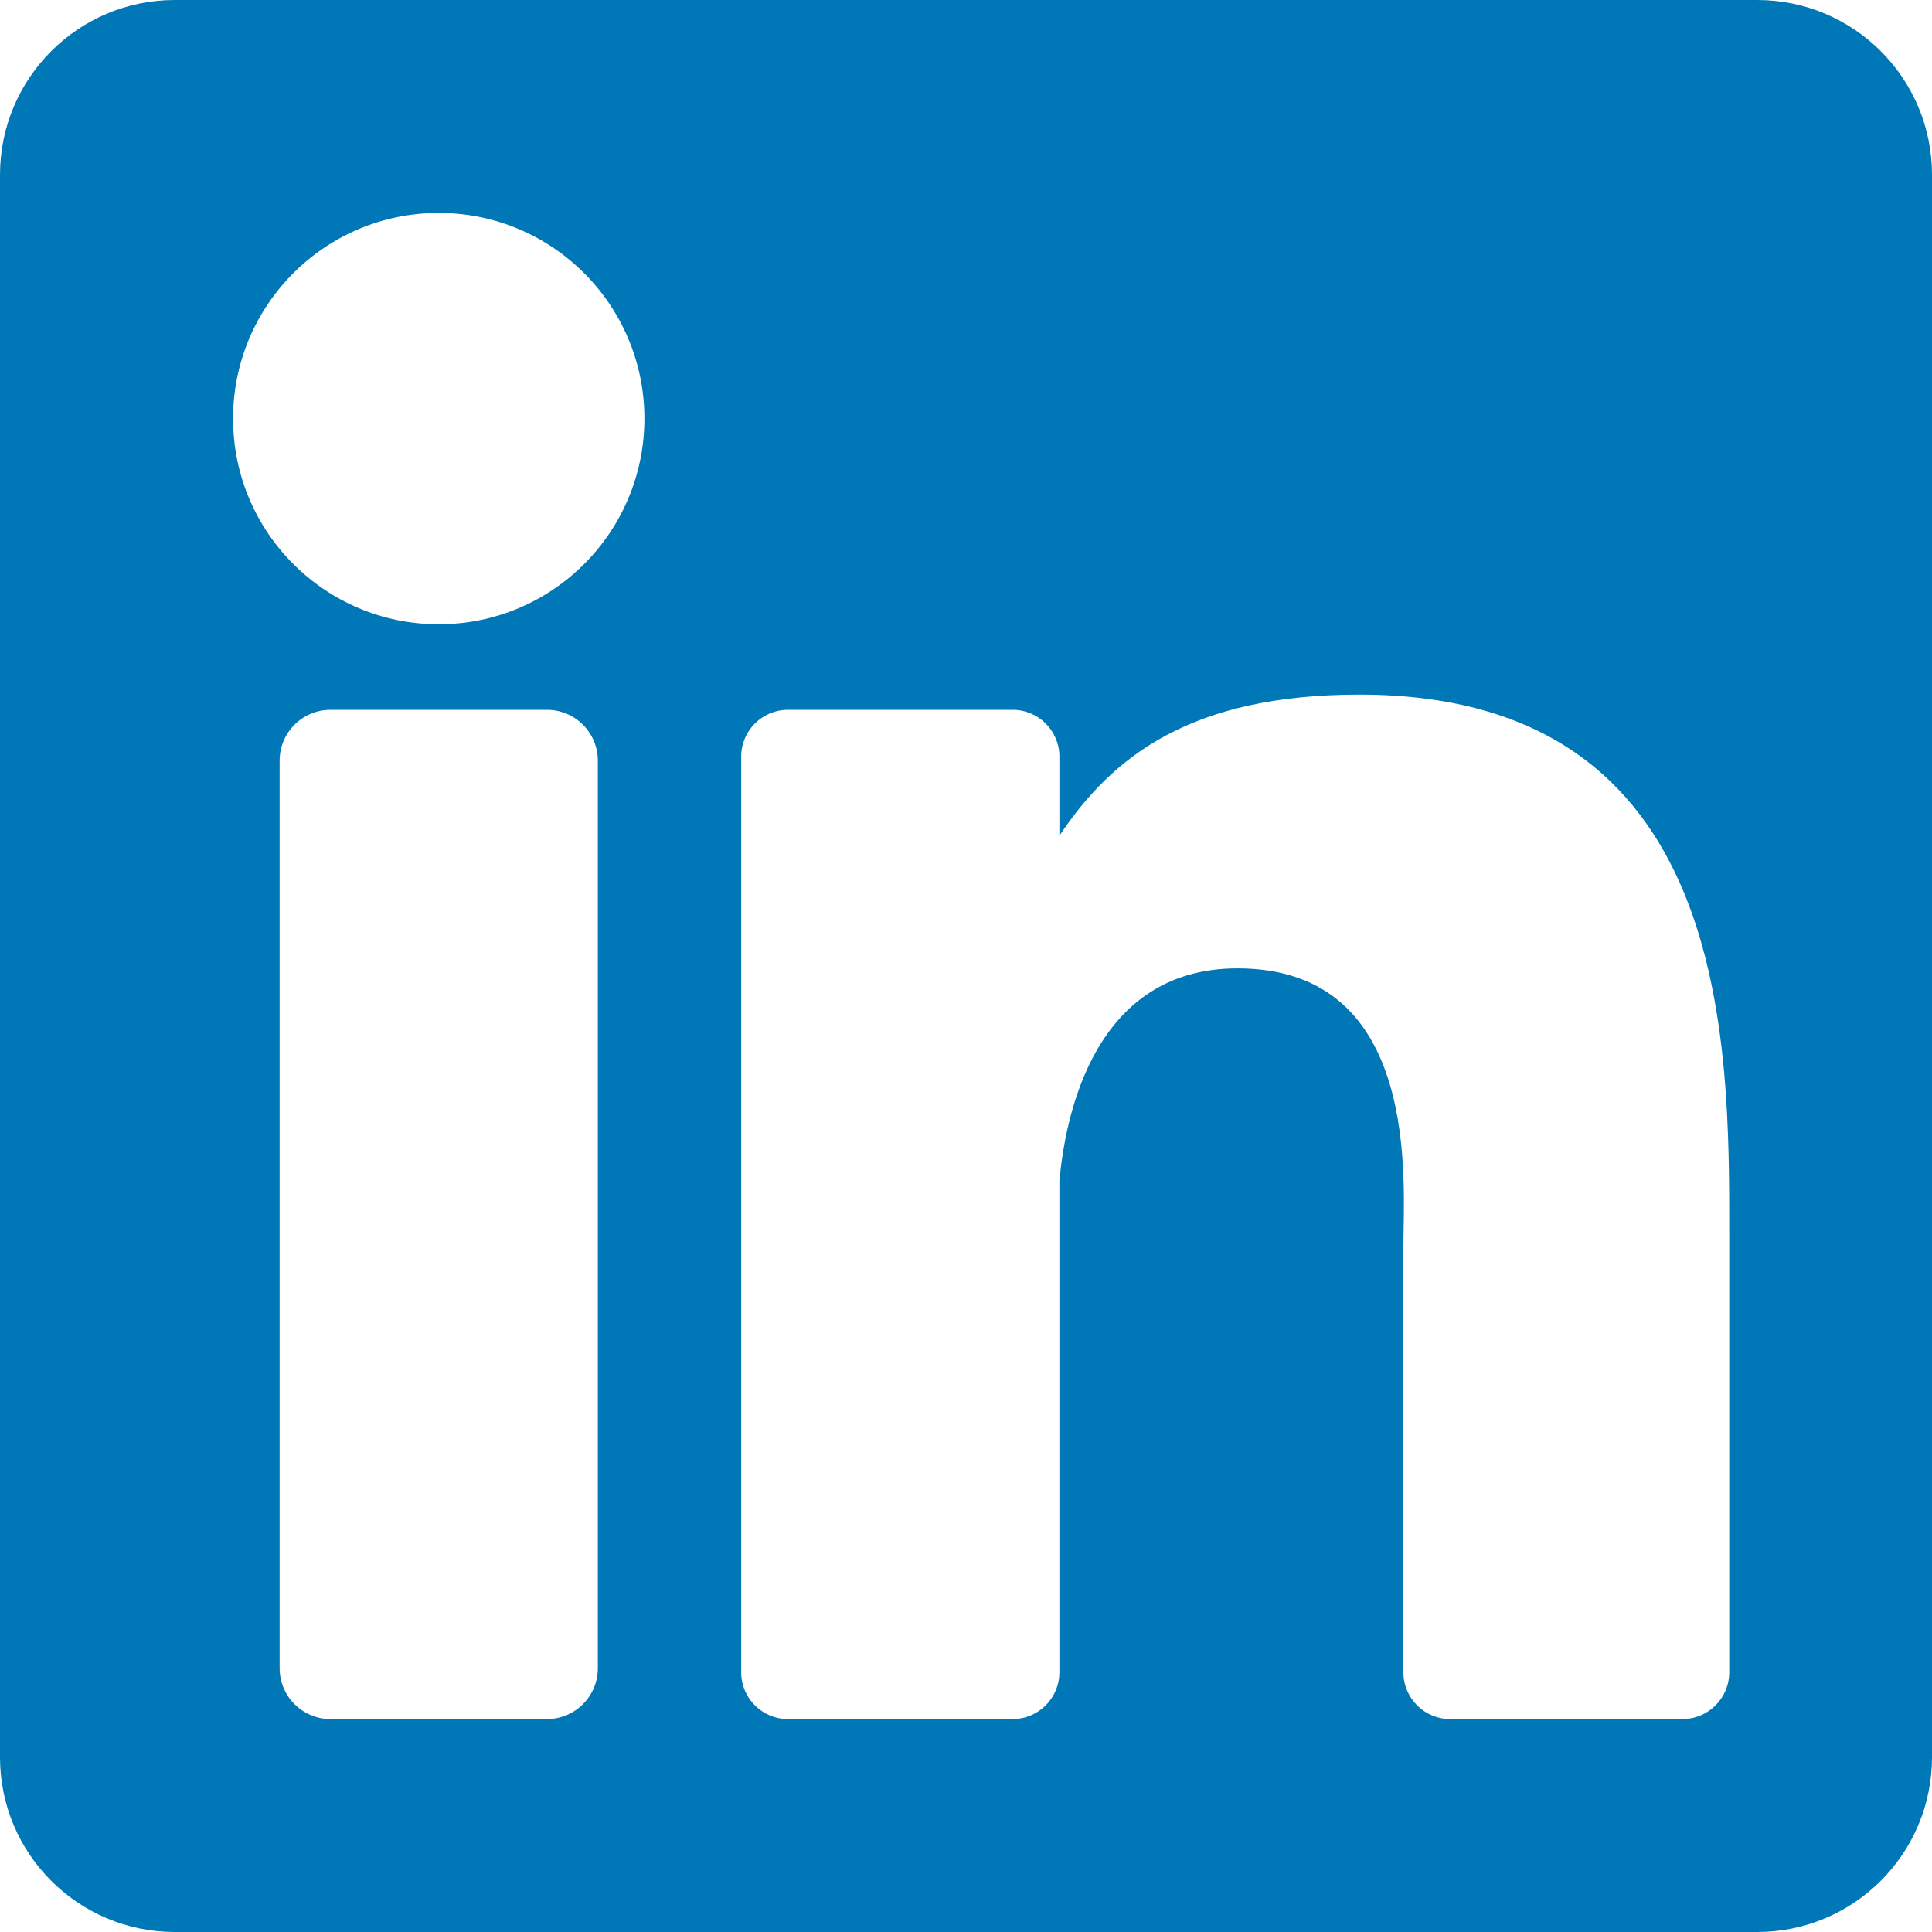
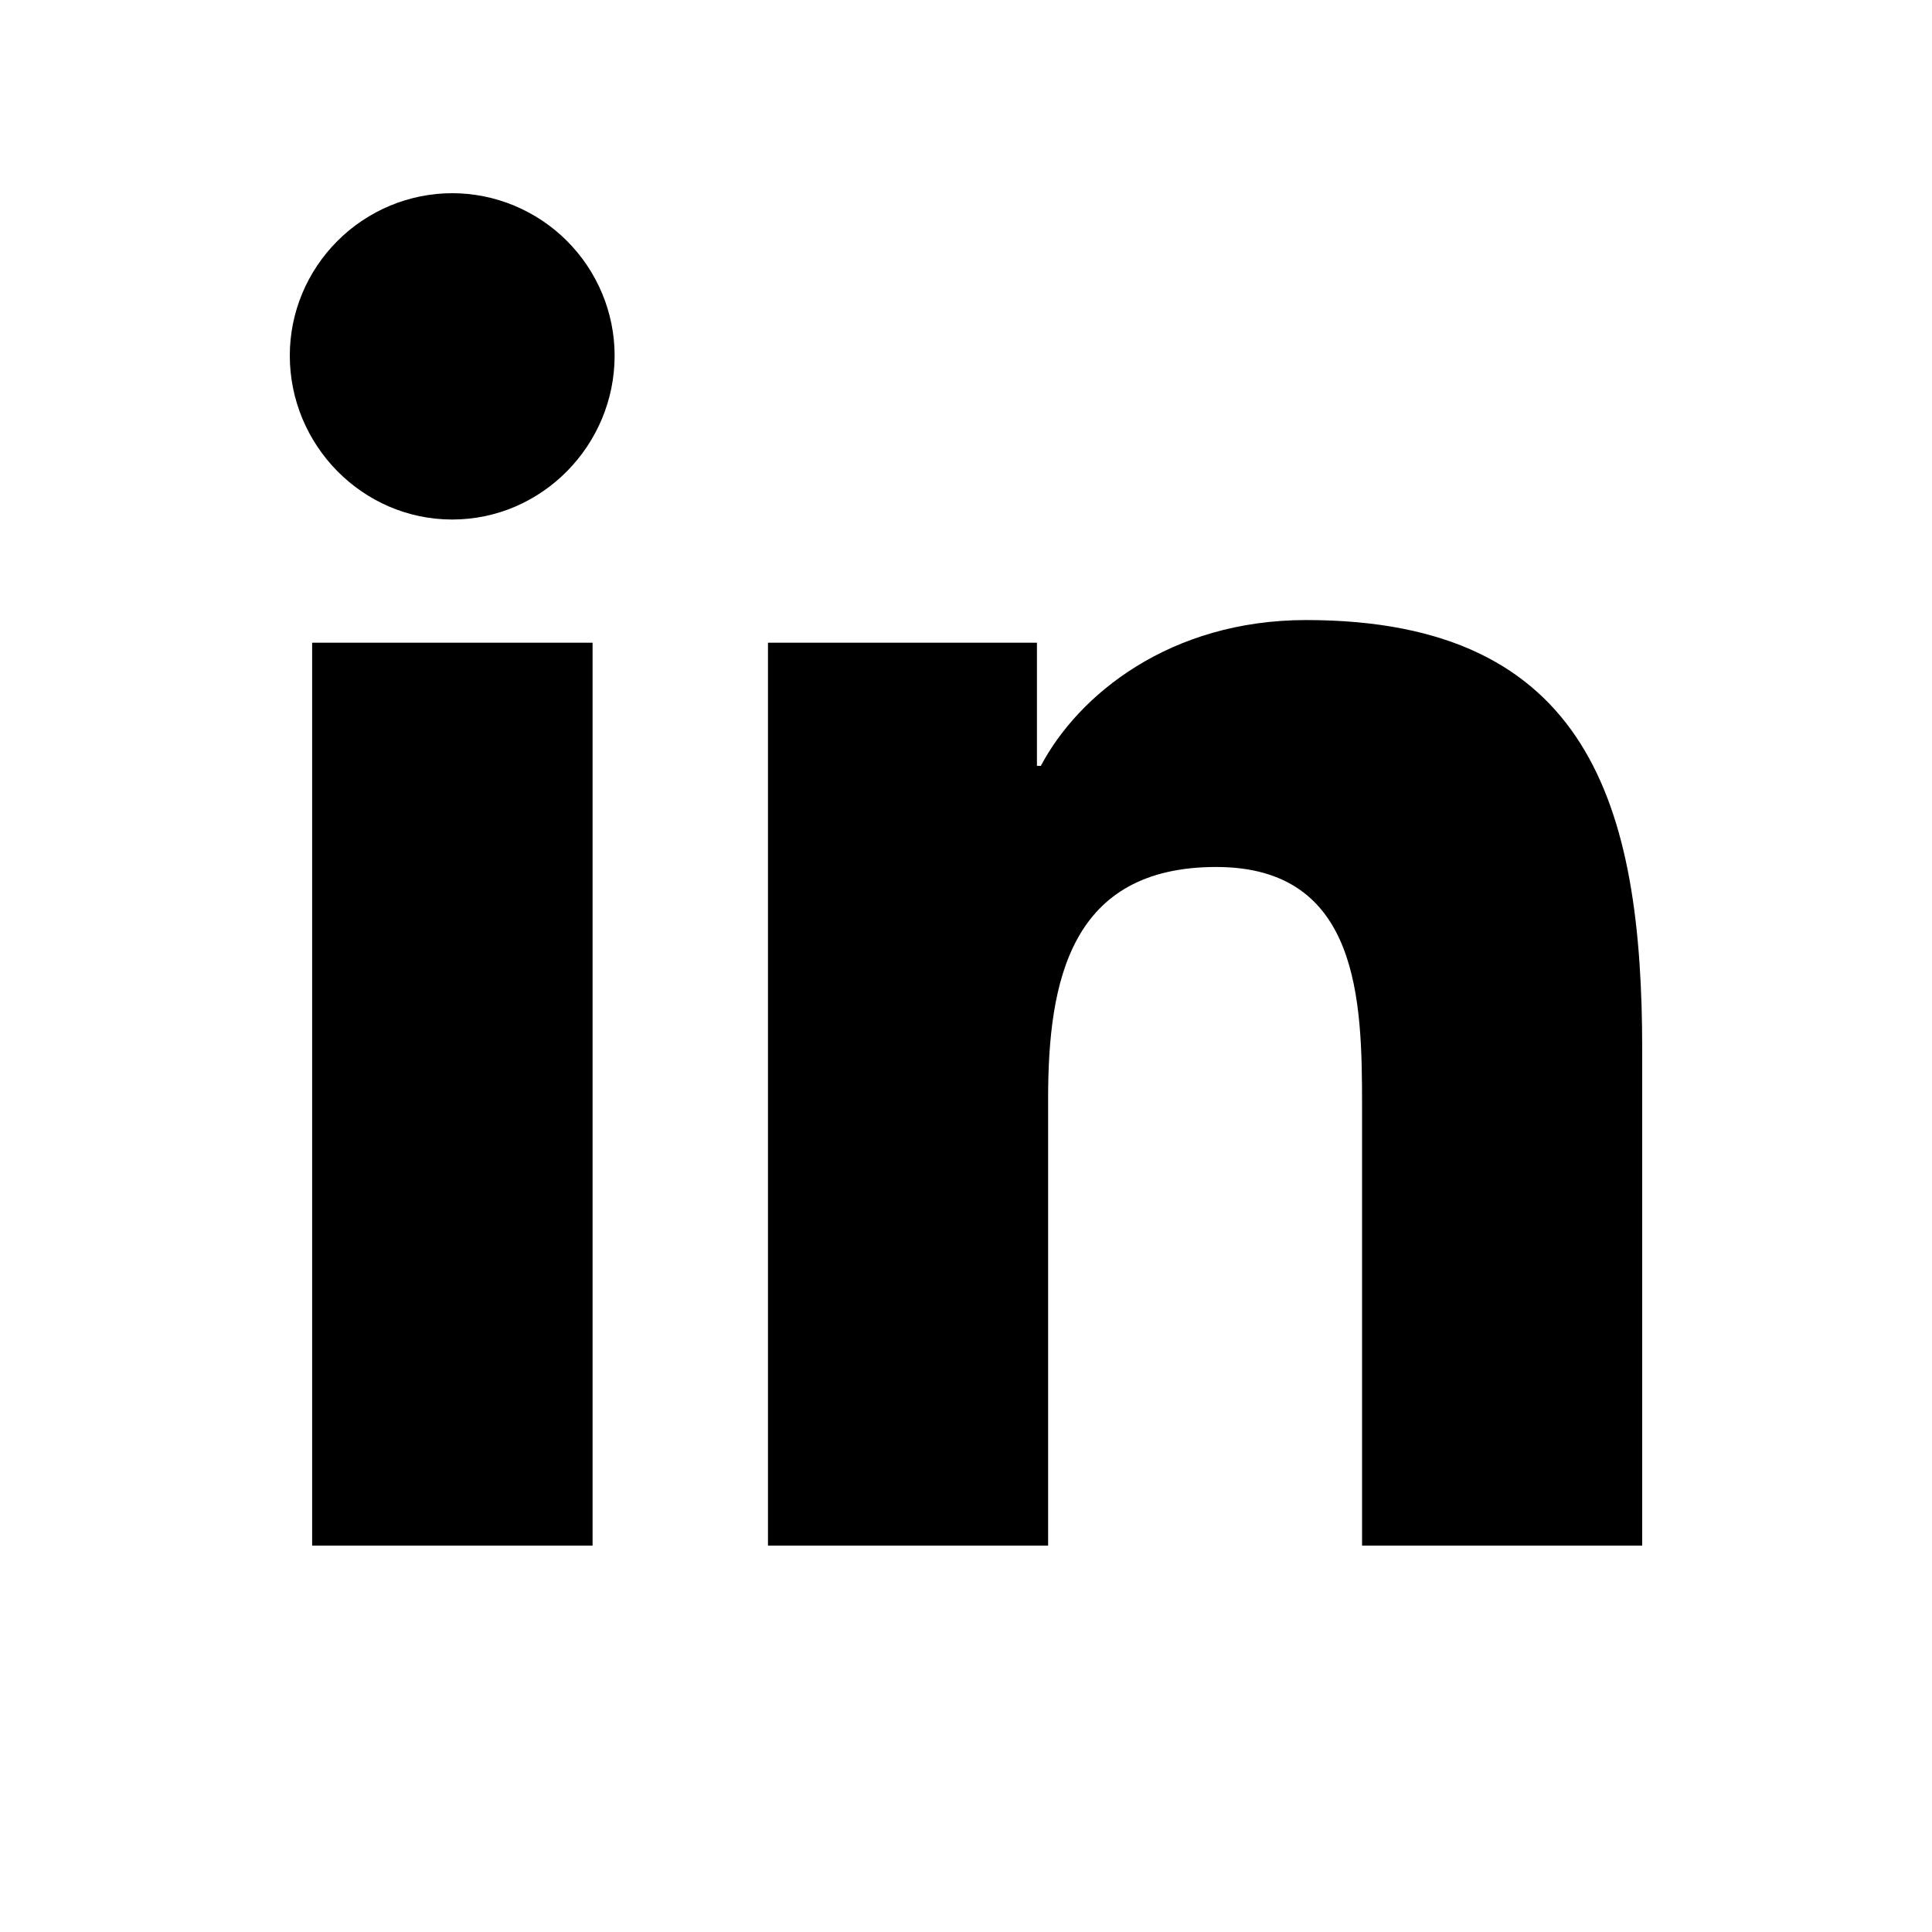
- <svg xmlns="http://www.w3.org/2000/svg" height="800px" width="800px" version="1.1" id="Layer_1" viewBox="0 0 382 382" xml:space="preserve">
-   <path style="fill:#0077B7;" d="M347.445,0H34.555C15.471,0,0,15.471,0,34.555v312.889C0,366.529,15.471,382,34.555,382h312.889  C366.529,382,382,366.529,382,347.444V34.555C382,15.471,366.529,0,347.445,0z M118.207,329.844c0,5.554-4.502,10.056-10.056,10.056  H65.345c-5.554,0-10.056-4.502-10.056-10.056V150.403c0-5.554,4.502-10.056,10.056-10.056h42.806  c5.554,0,10.056,4.502,10.056,10.056V329.844z M86.748,123.432c-22.459,0-40.666-18.207-40.666-40.666S64.289,42.1,86.748,42.1  s40.666,18.207,40.666,40.666S109.208,123.432,86.748,123.432z M341.91,330.654c0,5.106-4.14,9.246-9.246,9.246H286.73  c-5.106,0-9.246-4.14-9.246-9.246v-84.168c0-12.556,3.683-55.021-32.813-55.021c-28.309,0-34.051,29.066-35.204,42.11v97.079  c0,5.106-4.139,9.246-9.246,9.246h-44.426c-5.106,0-9.246-4.14-9.246-9.246V149.593c0-5.106,4.14-9.246,9.246-9.246h44.426  c5.106,0,9.246,4.14,9.246,9.246v15.655c10.497-15.753,26.097-27.912,59.312-27.912c73.552,0,73.131,68.716,73.131,106.472  L341.91,330.654L341.91,330.654z" />
+ <svg xmlns="http://www.w3.org/2000/svg" viewBox="0 0 640 640">
+   <path d="M196.3 512L103.4 512L103.4 212.9L196.3 212.9L196.3 512zM149.8 172.1C120.1 172.1 96 147.5 96 117.8C96 103.5 101.7 89.9 111.8 79.8C121.9 69.7 135.6 64 149.8 64C164 64 177.7 69.7 187.8 79.8C197.9 89.9 203.6 103.6 203.6 117.8C203.6 147.5 179.5 172.1 149.8 172.1zM543.9 512L451.2 512L451.2 366.4C451.2 331.7 450.5 287.2 402.9 287.2C354.6 287.2 347.2 324.9 347.2 363.9L347.2 512L254.4 512L254.4 212.9L343.5 212.9L343.5 253.7L344.8 253.7C357.2 230.2 387.5 205.4 432.7 205.4C526.7 205.4 544 267.3 544 347.7L544 512L543.9 512z" />
</svg>
